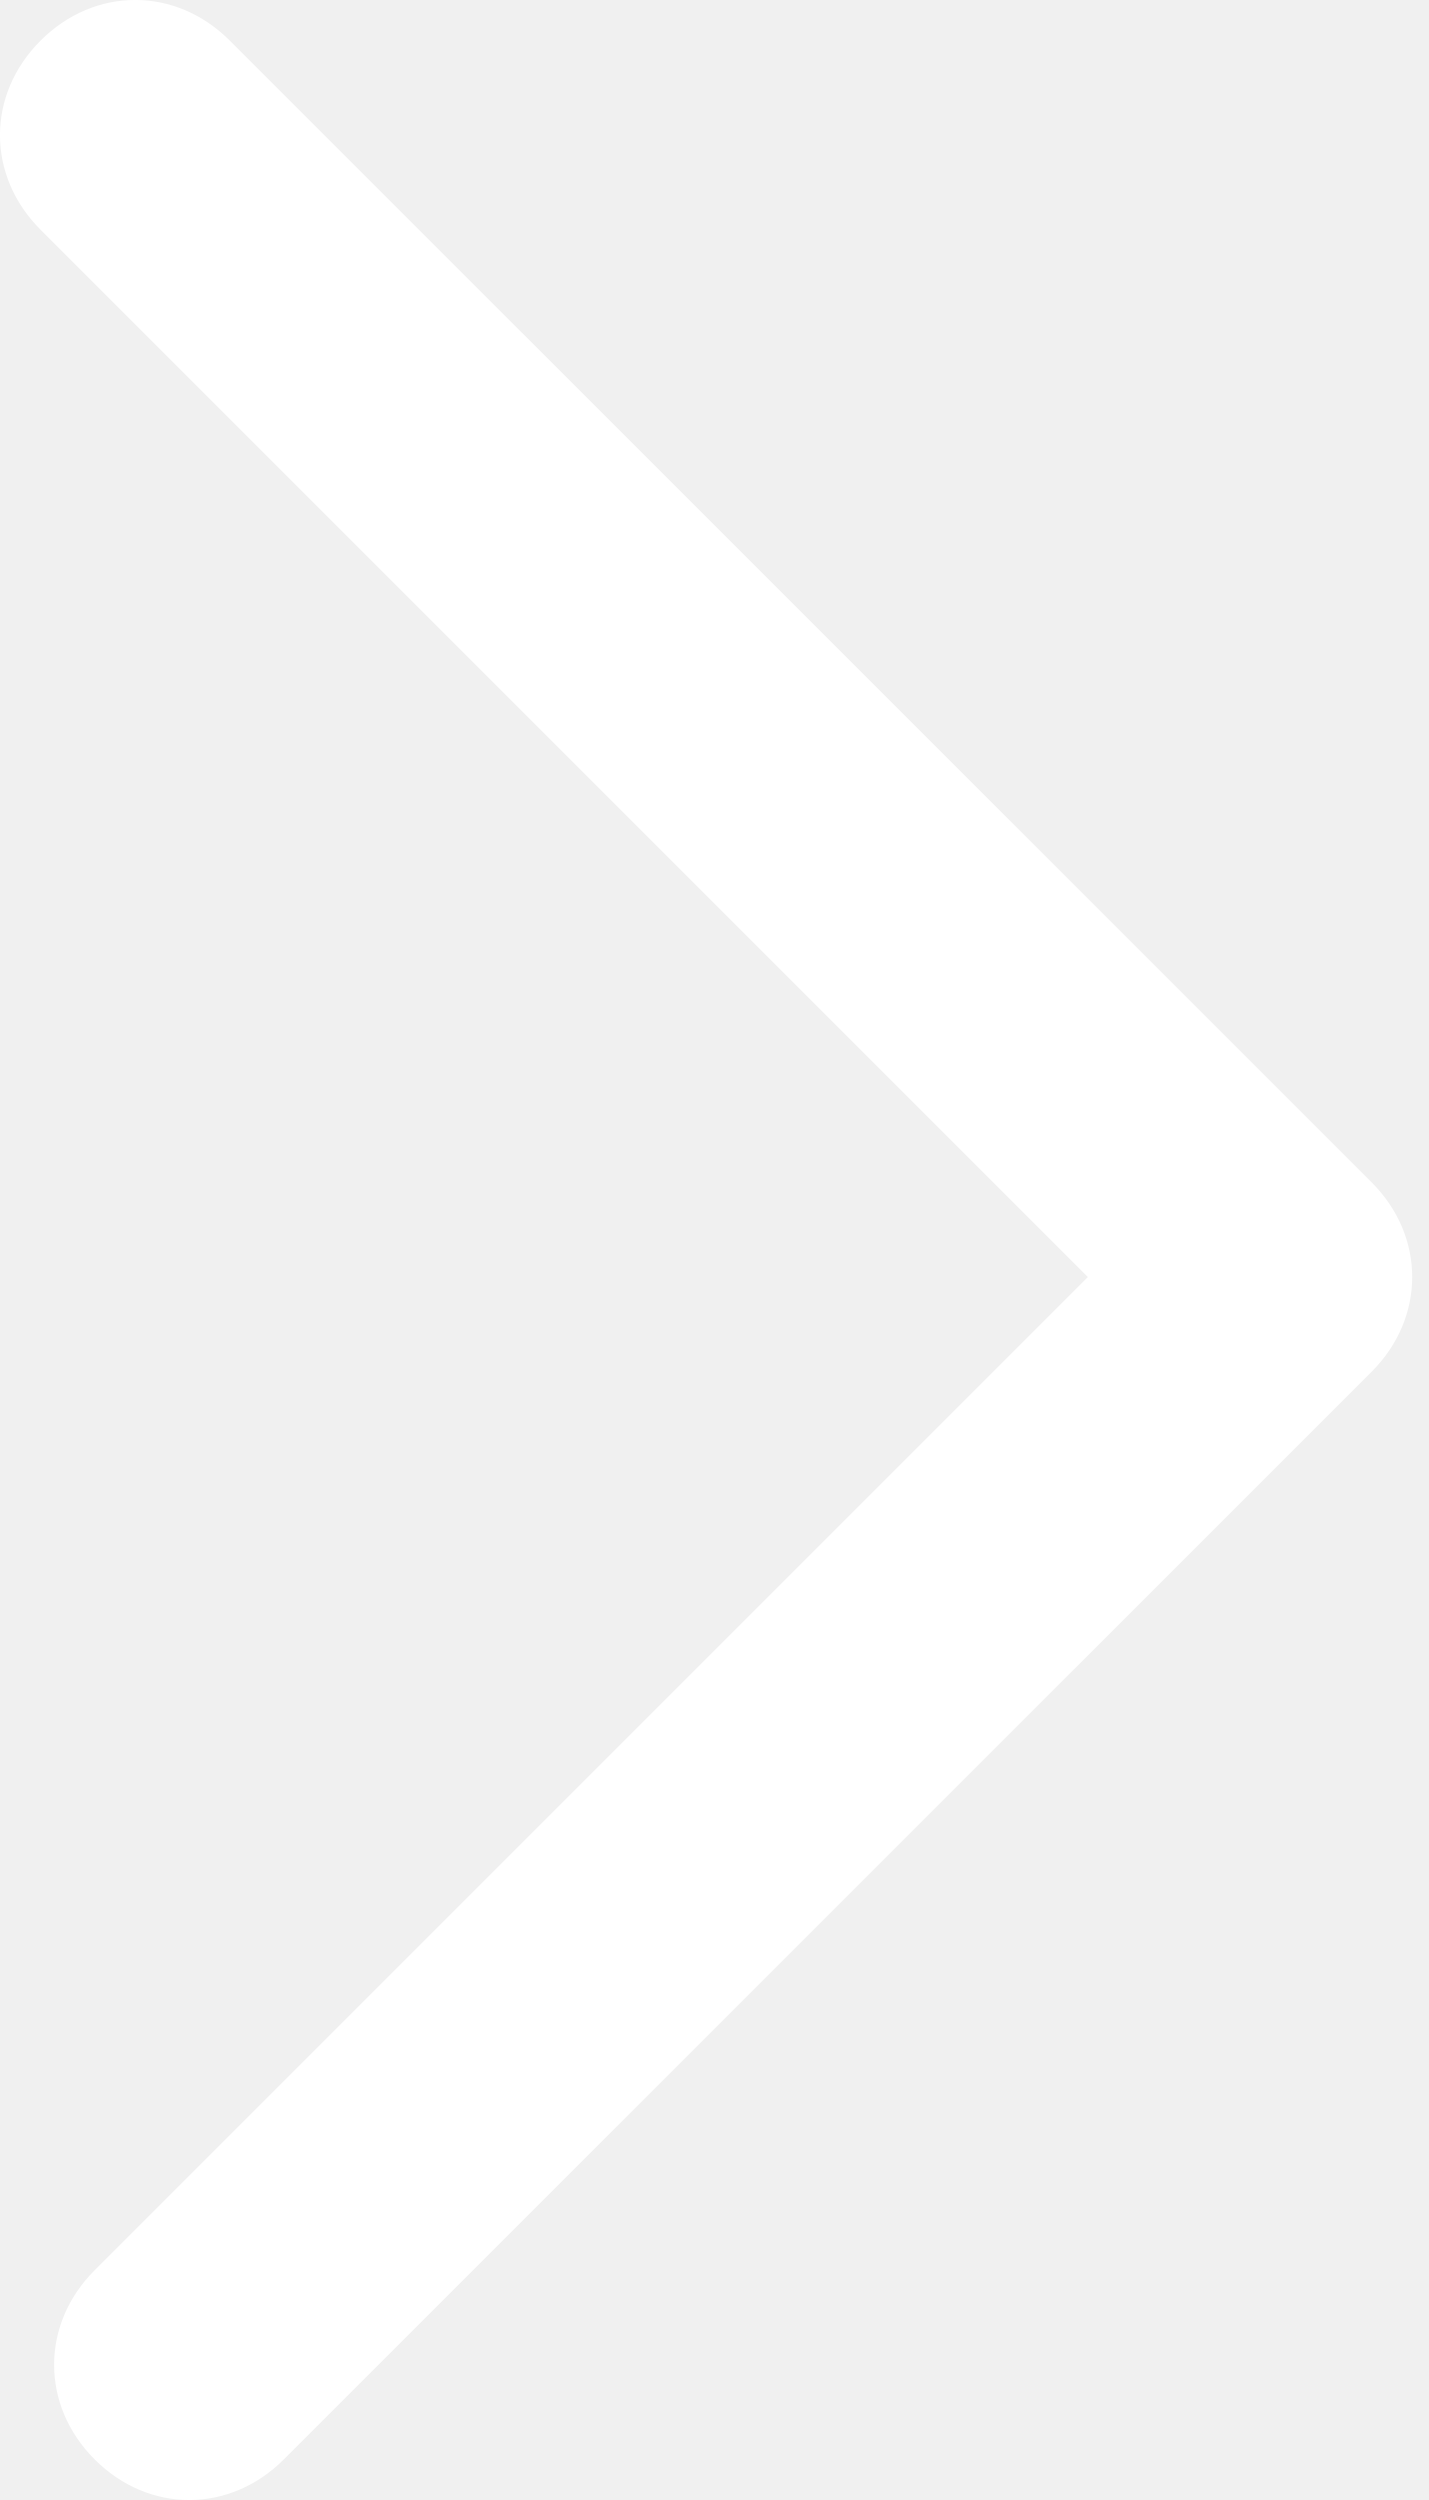
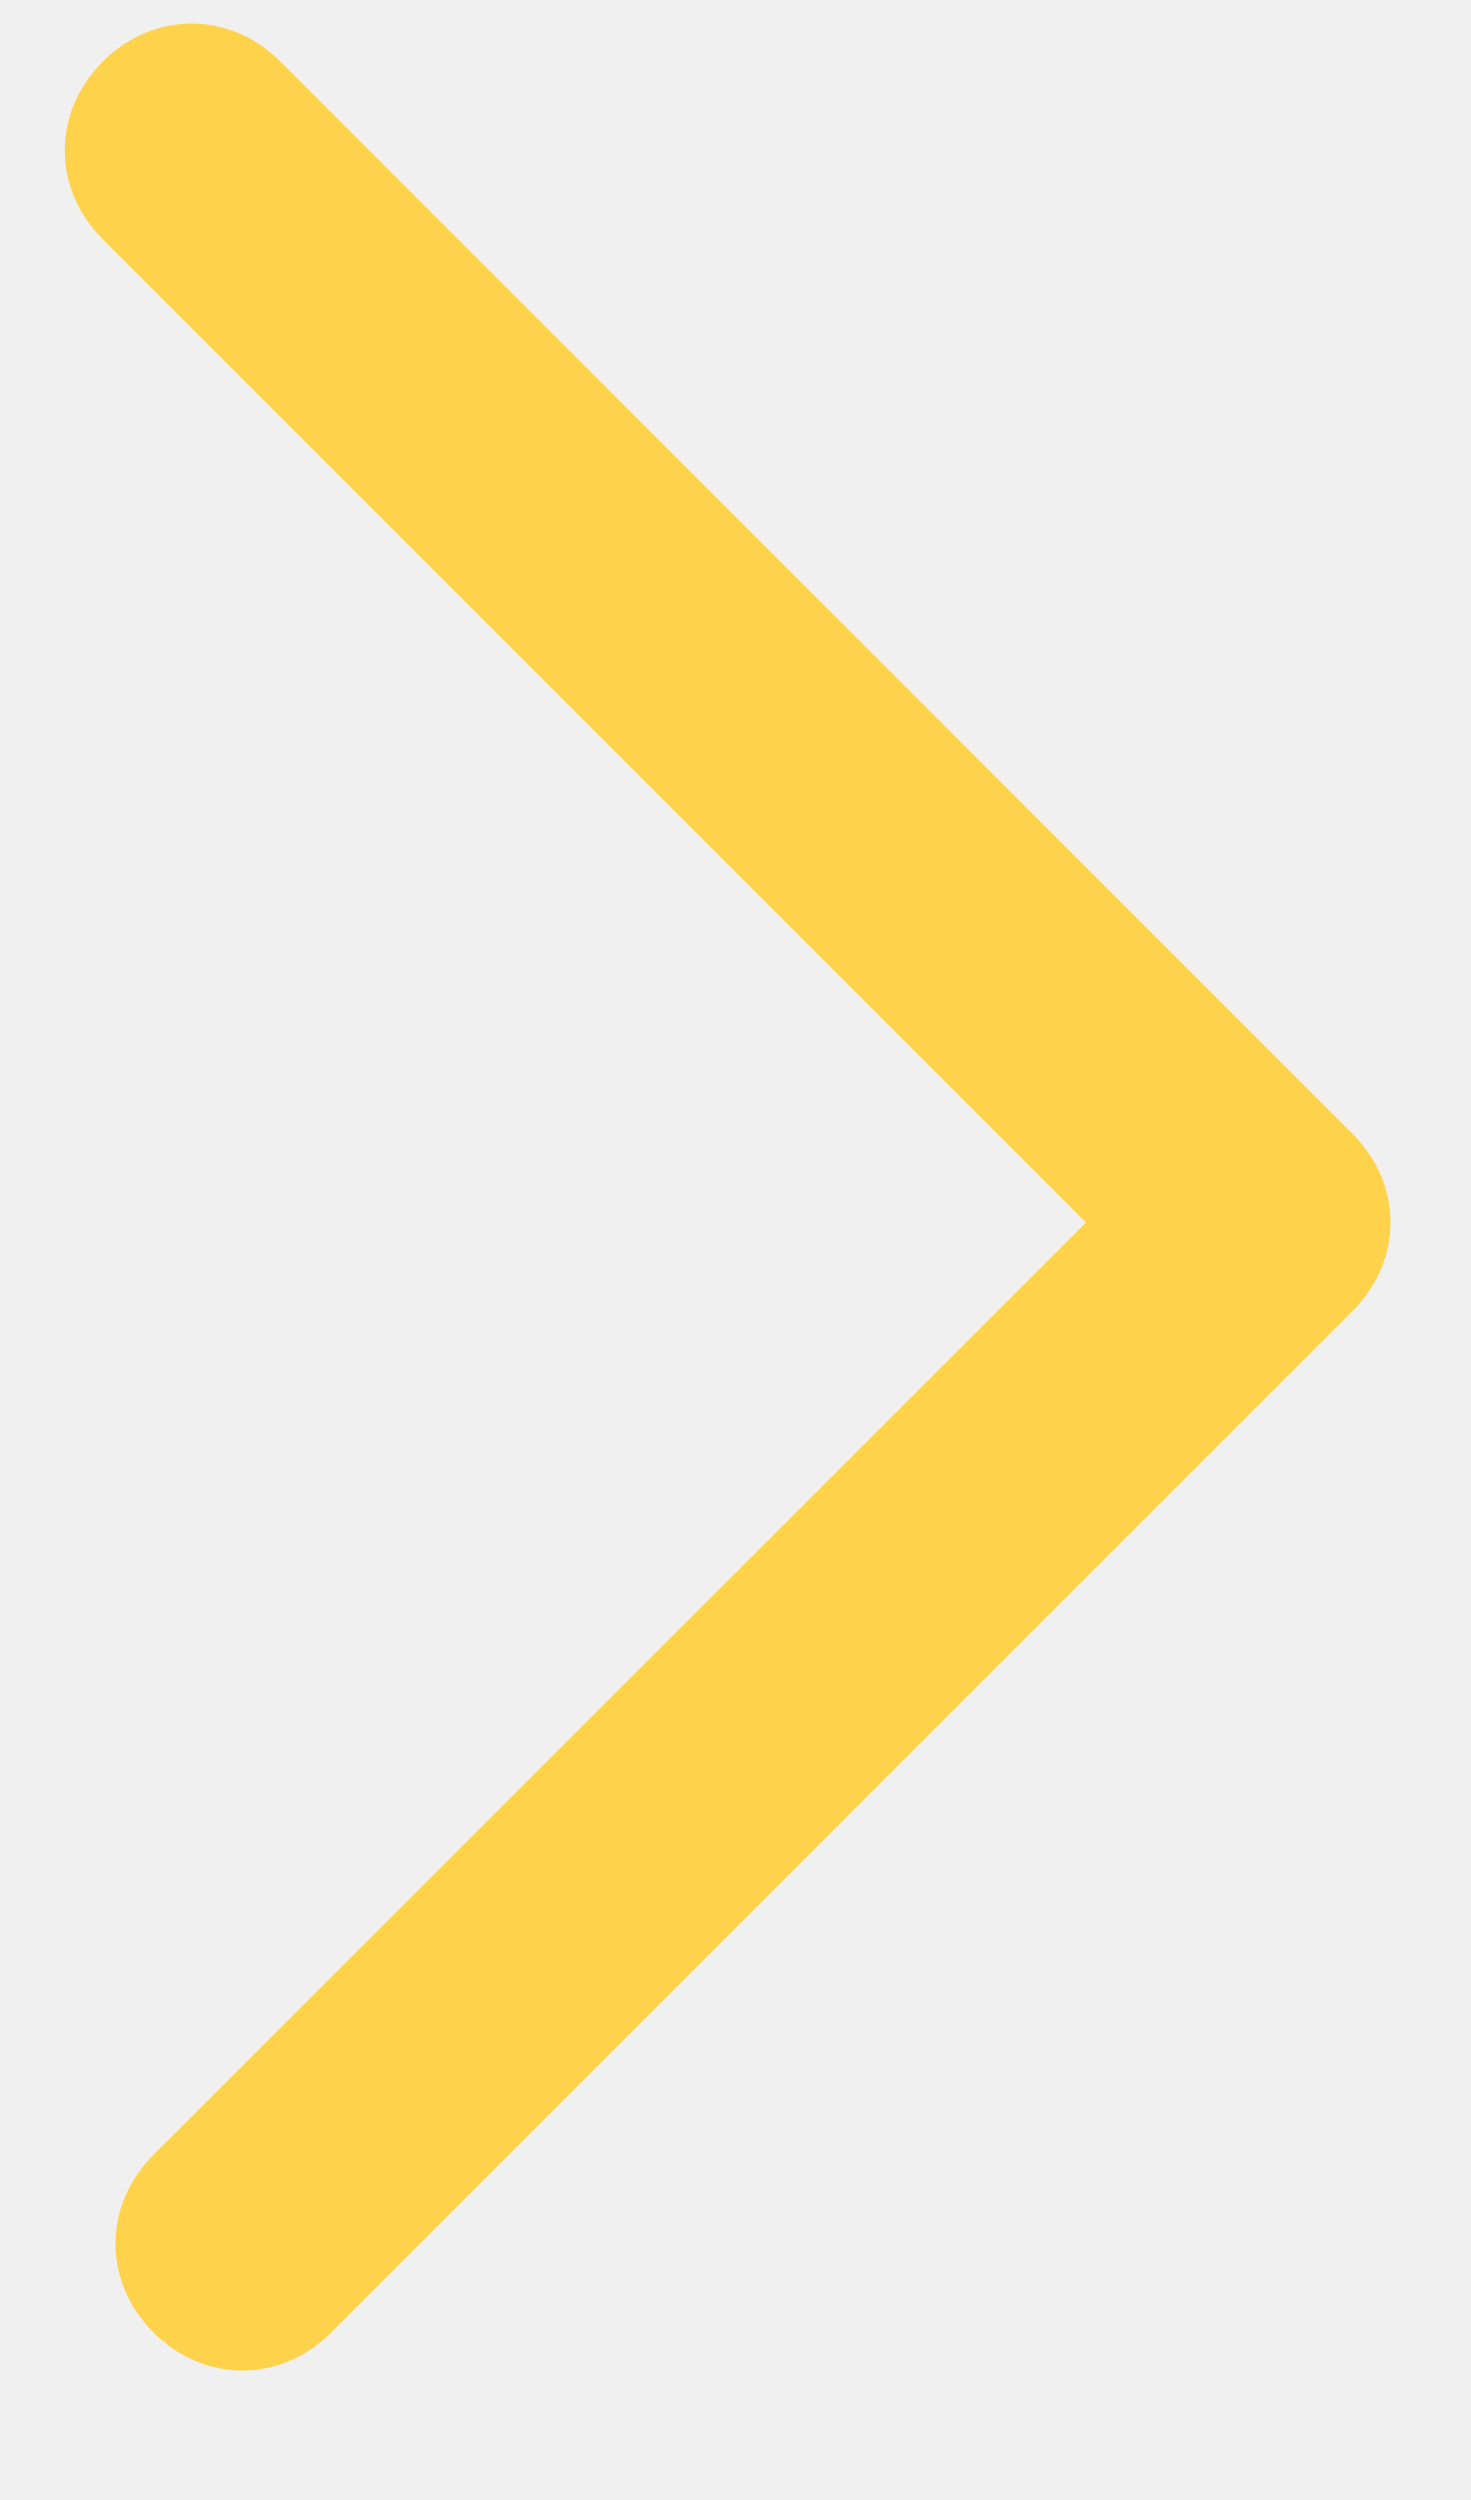
- <svg xmlns="http://www.w3.org/2000/svg" width="12px" height="21px" viewBox="0 0 12 21" version="1.1">
+ <svg xmlns="http://www.w3.org/2000/svg" width="10px" height="17px" viewBox="0 0 10 17" version="1.1">
  <defs />
  <g id="Page-1" stroke="none" stroke-width="1" fill="none" fill-rule="evenodd">
-     <g id="Desktop-HD-Copy-20" transform="translate(-379, -1739)" fill="#FFFFFF">
-       <g id="Slider-content" transform="translate(102, 1698)">
-         <g id="arrows" transform="translate(133, 0)">
-           <path d="M155.522,52.522 L146.384,61.659 C145.93,62.114 145.249,62.114 144.795,61.659 C144.341,61.205 144.341,60.524 144.795,60.07 L153.138,51.727 L144.341,42.93 C143.886,42.476 143.886,41.795 144.341,41.341 C144.795,40.886 145.476,40.886 145.93,41.341 L155.522,50.932 C155.976,51.386 155.976,52.068 155.522,52.522 Z" id="Right_Arrow-path" />
+     <g id="Karriär" transform="translate(-1396, -2284)" fill="#FFD24C">
+       <g id="big-img-slider" transform="translate(0, 1578)">
+         <g id="arrows" transform="translate(1287, 675)">
+           <path d="M118.196,39.916 L111.252,46.861 C110.907,47.206 110.389,47.206 110.044,46.861 C109.699,46.516 109.699,45.998 110.044,45.653 L116.385,39.313 L109.699,32.627 C109.354,32.282 109.354,31.764 109.699,31.419 C110.044,31.074 110.562,31.074 110.907,31.419 L118.196,38.709 C118.542,39.054 118.542,39.571 118.196,39.916 Z" id="Right_Arrow-path" />
        </g>
      </g>
    </g>
  </g>
</svg>
